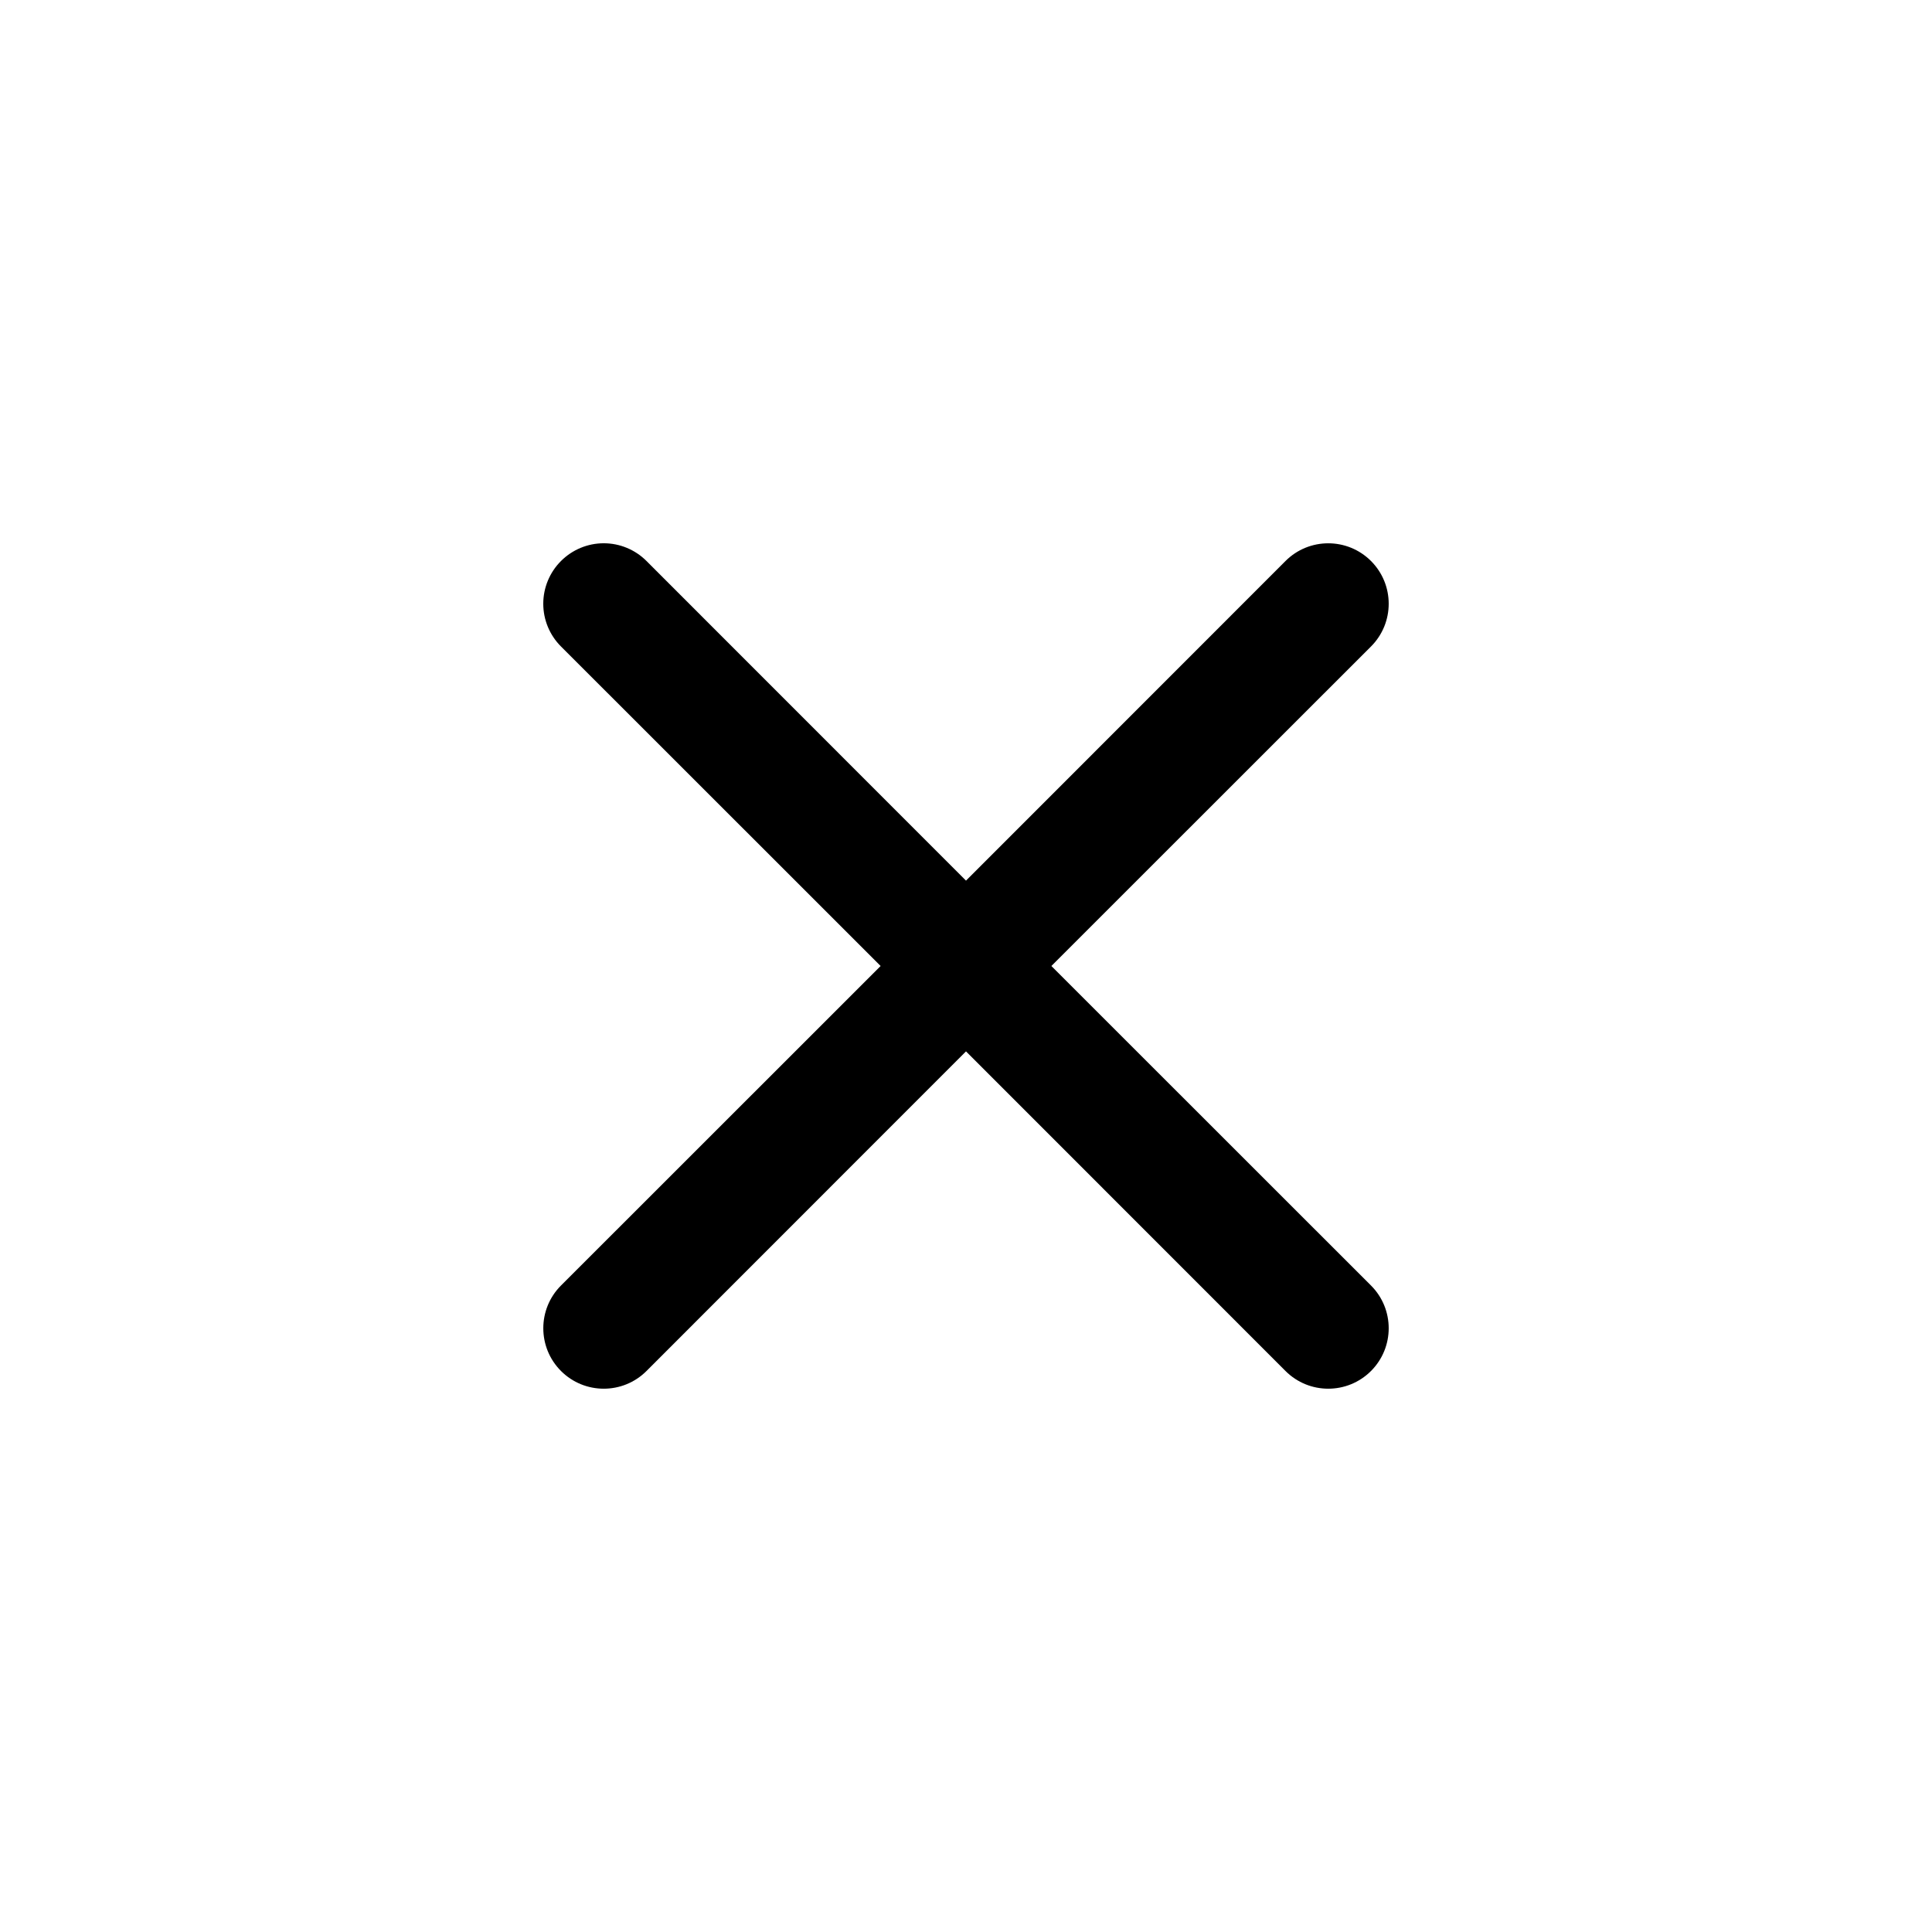
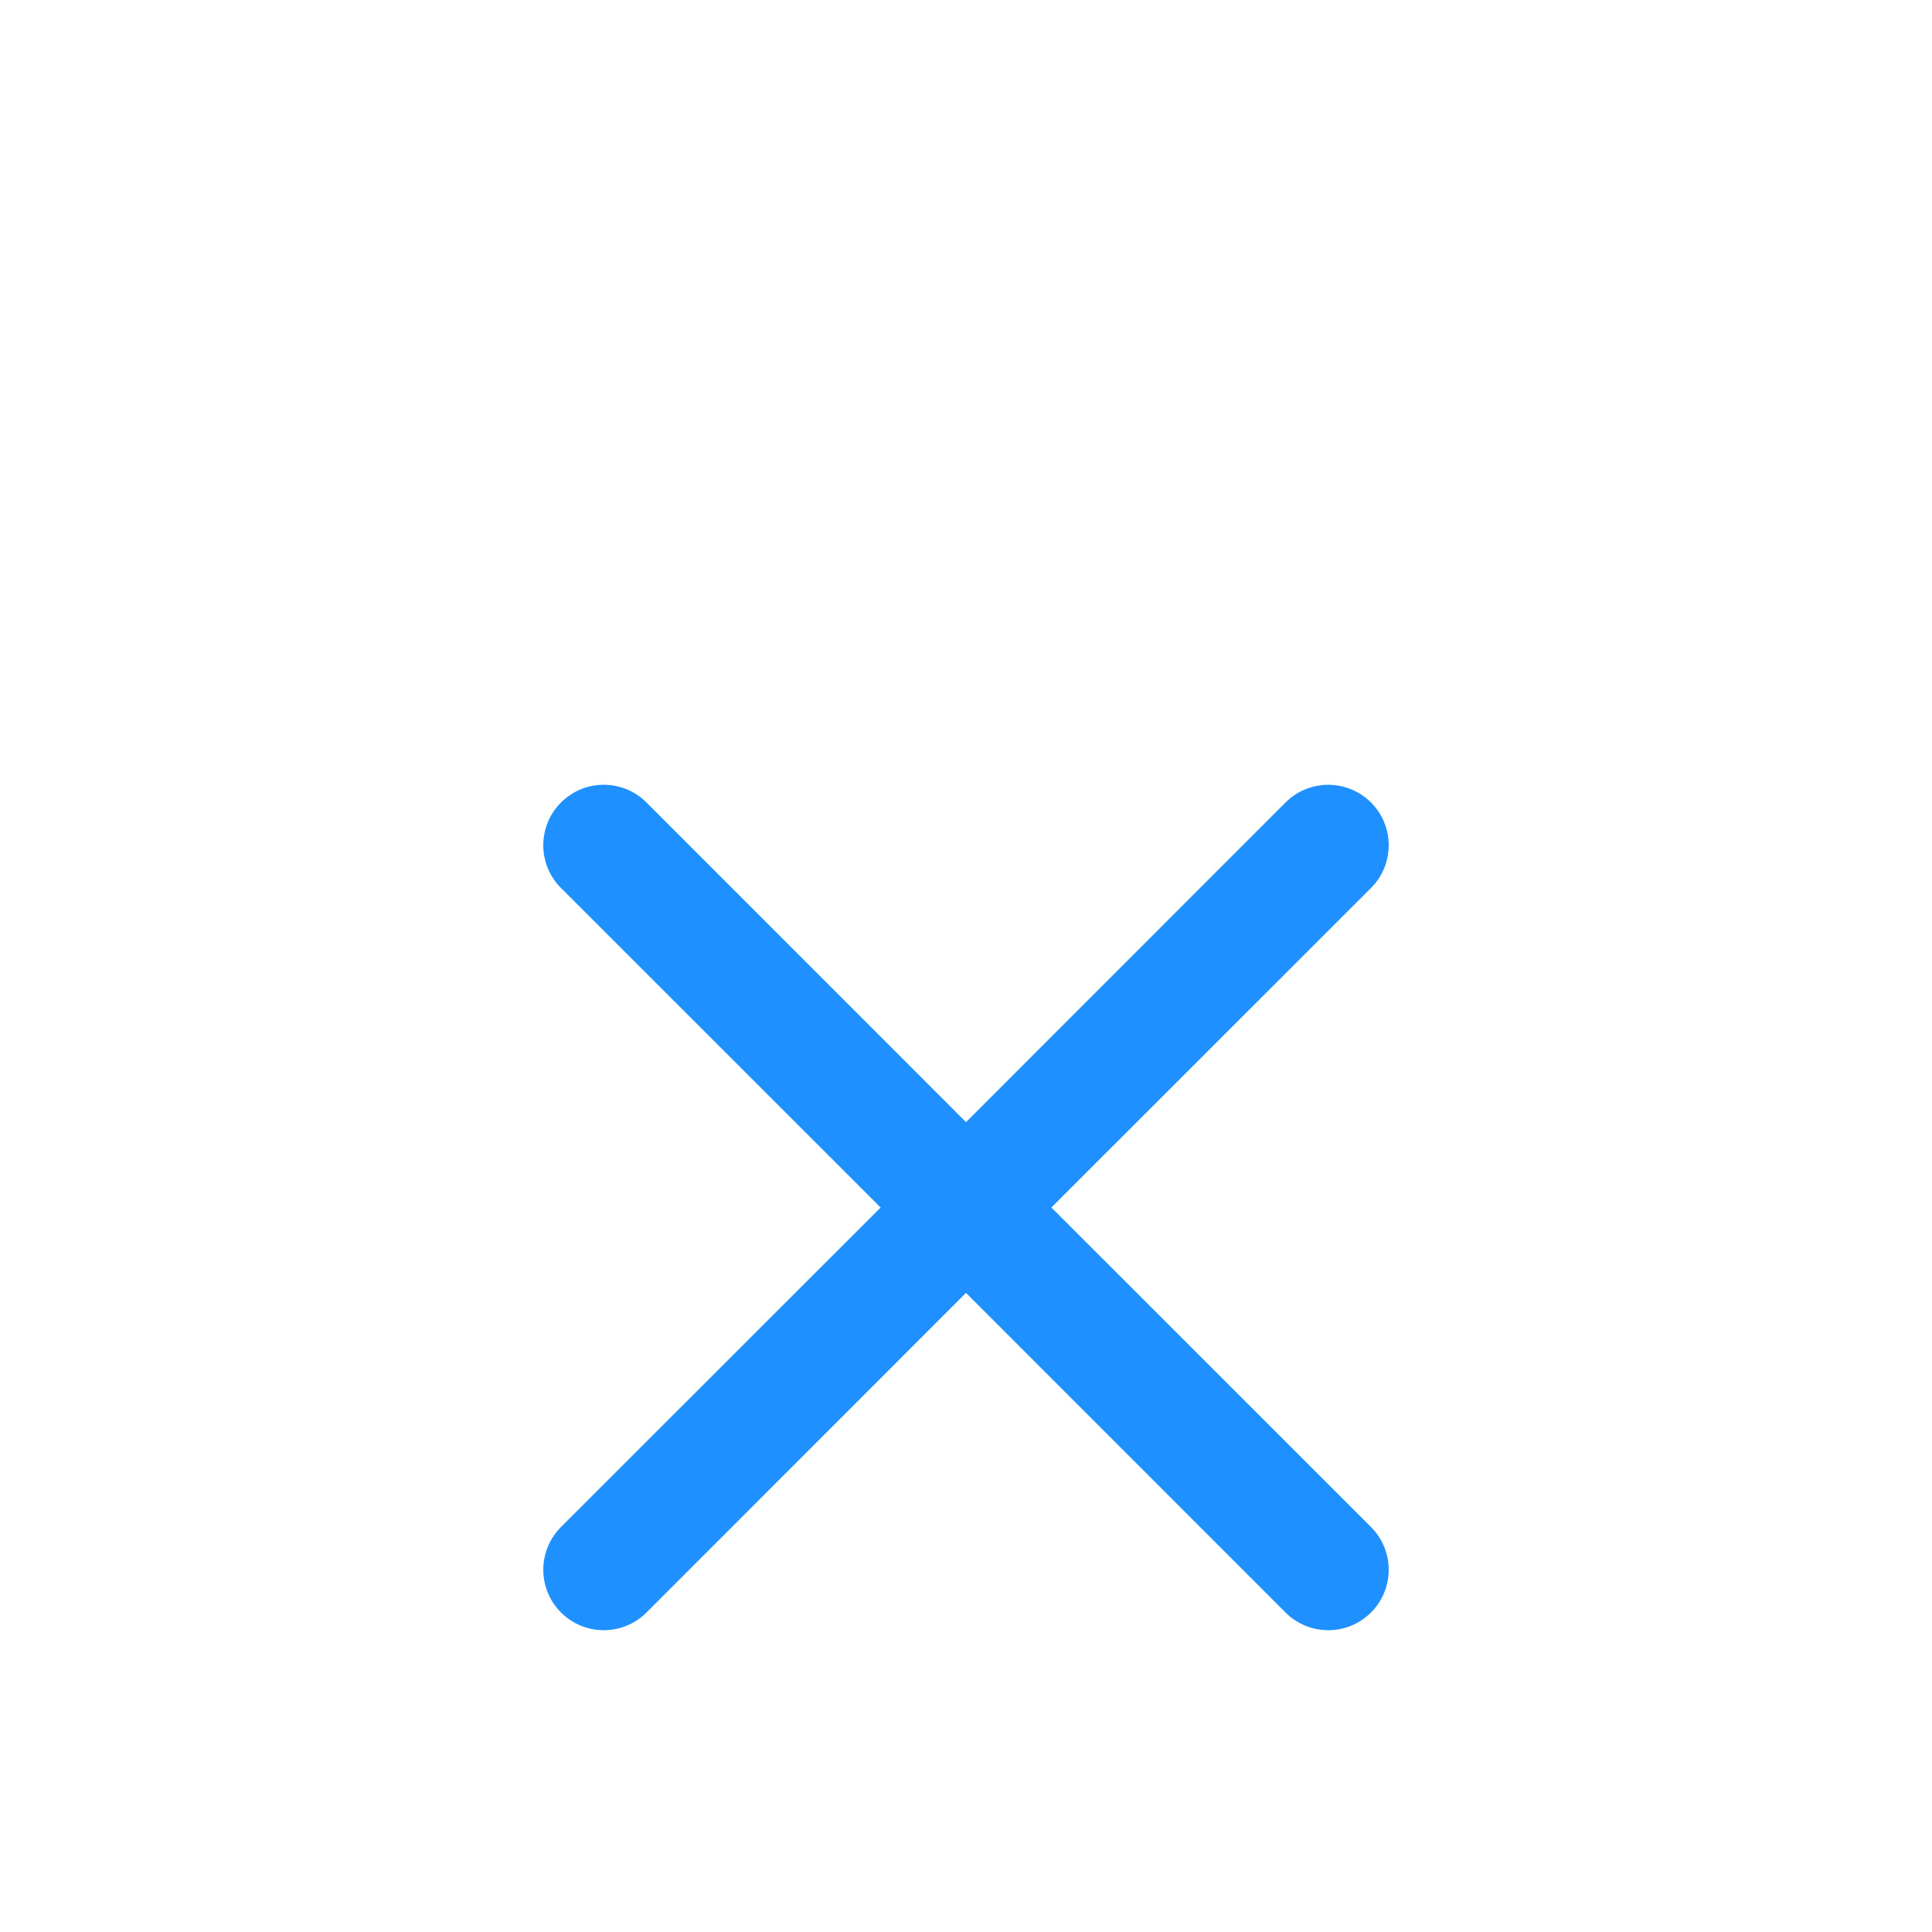
- <svg xmlns="http://www.w3.org/2000/svg" width="90" height="90" fill="currentColor" class="bi bi-x-circle" viewBox="0 0 16 16">
+ <svg xmlns="http://www.w3.org/2000/svg" width="200" height="200" fill="dodgerblue" class="bi bi-x-circle" viewBox="0 -2 16 16">
  <path d="M4.646 4.646a.5.5 0 0 1 .708 0L8 7.293l2.646-2.647a.5.5 0 0 1 .708.708L8.707 8l2.647 2.646a.5.5 0 0 1-.708.708L8 8.707l-2.646 2.647a.5.5 0 0 1-.708-.708L7.293 8 4.646 5.354a.5.5 0 0 1 0-.708z" />
</svg>
